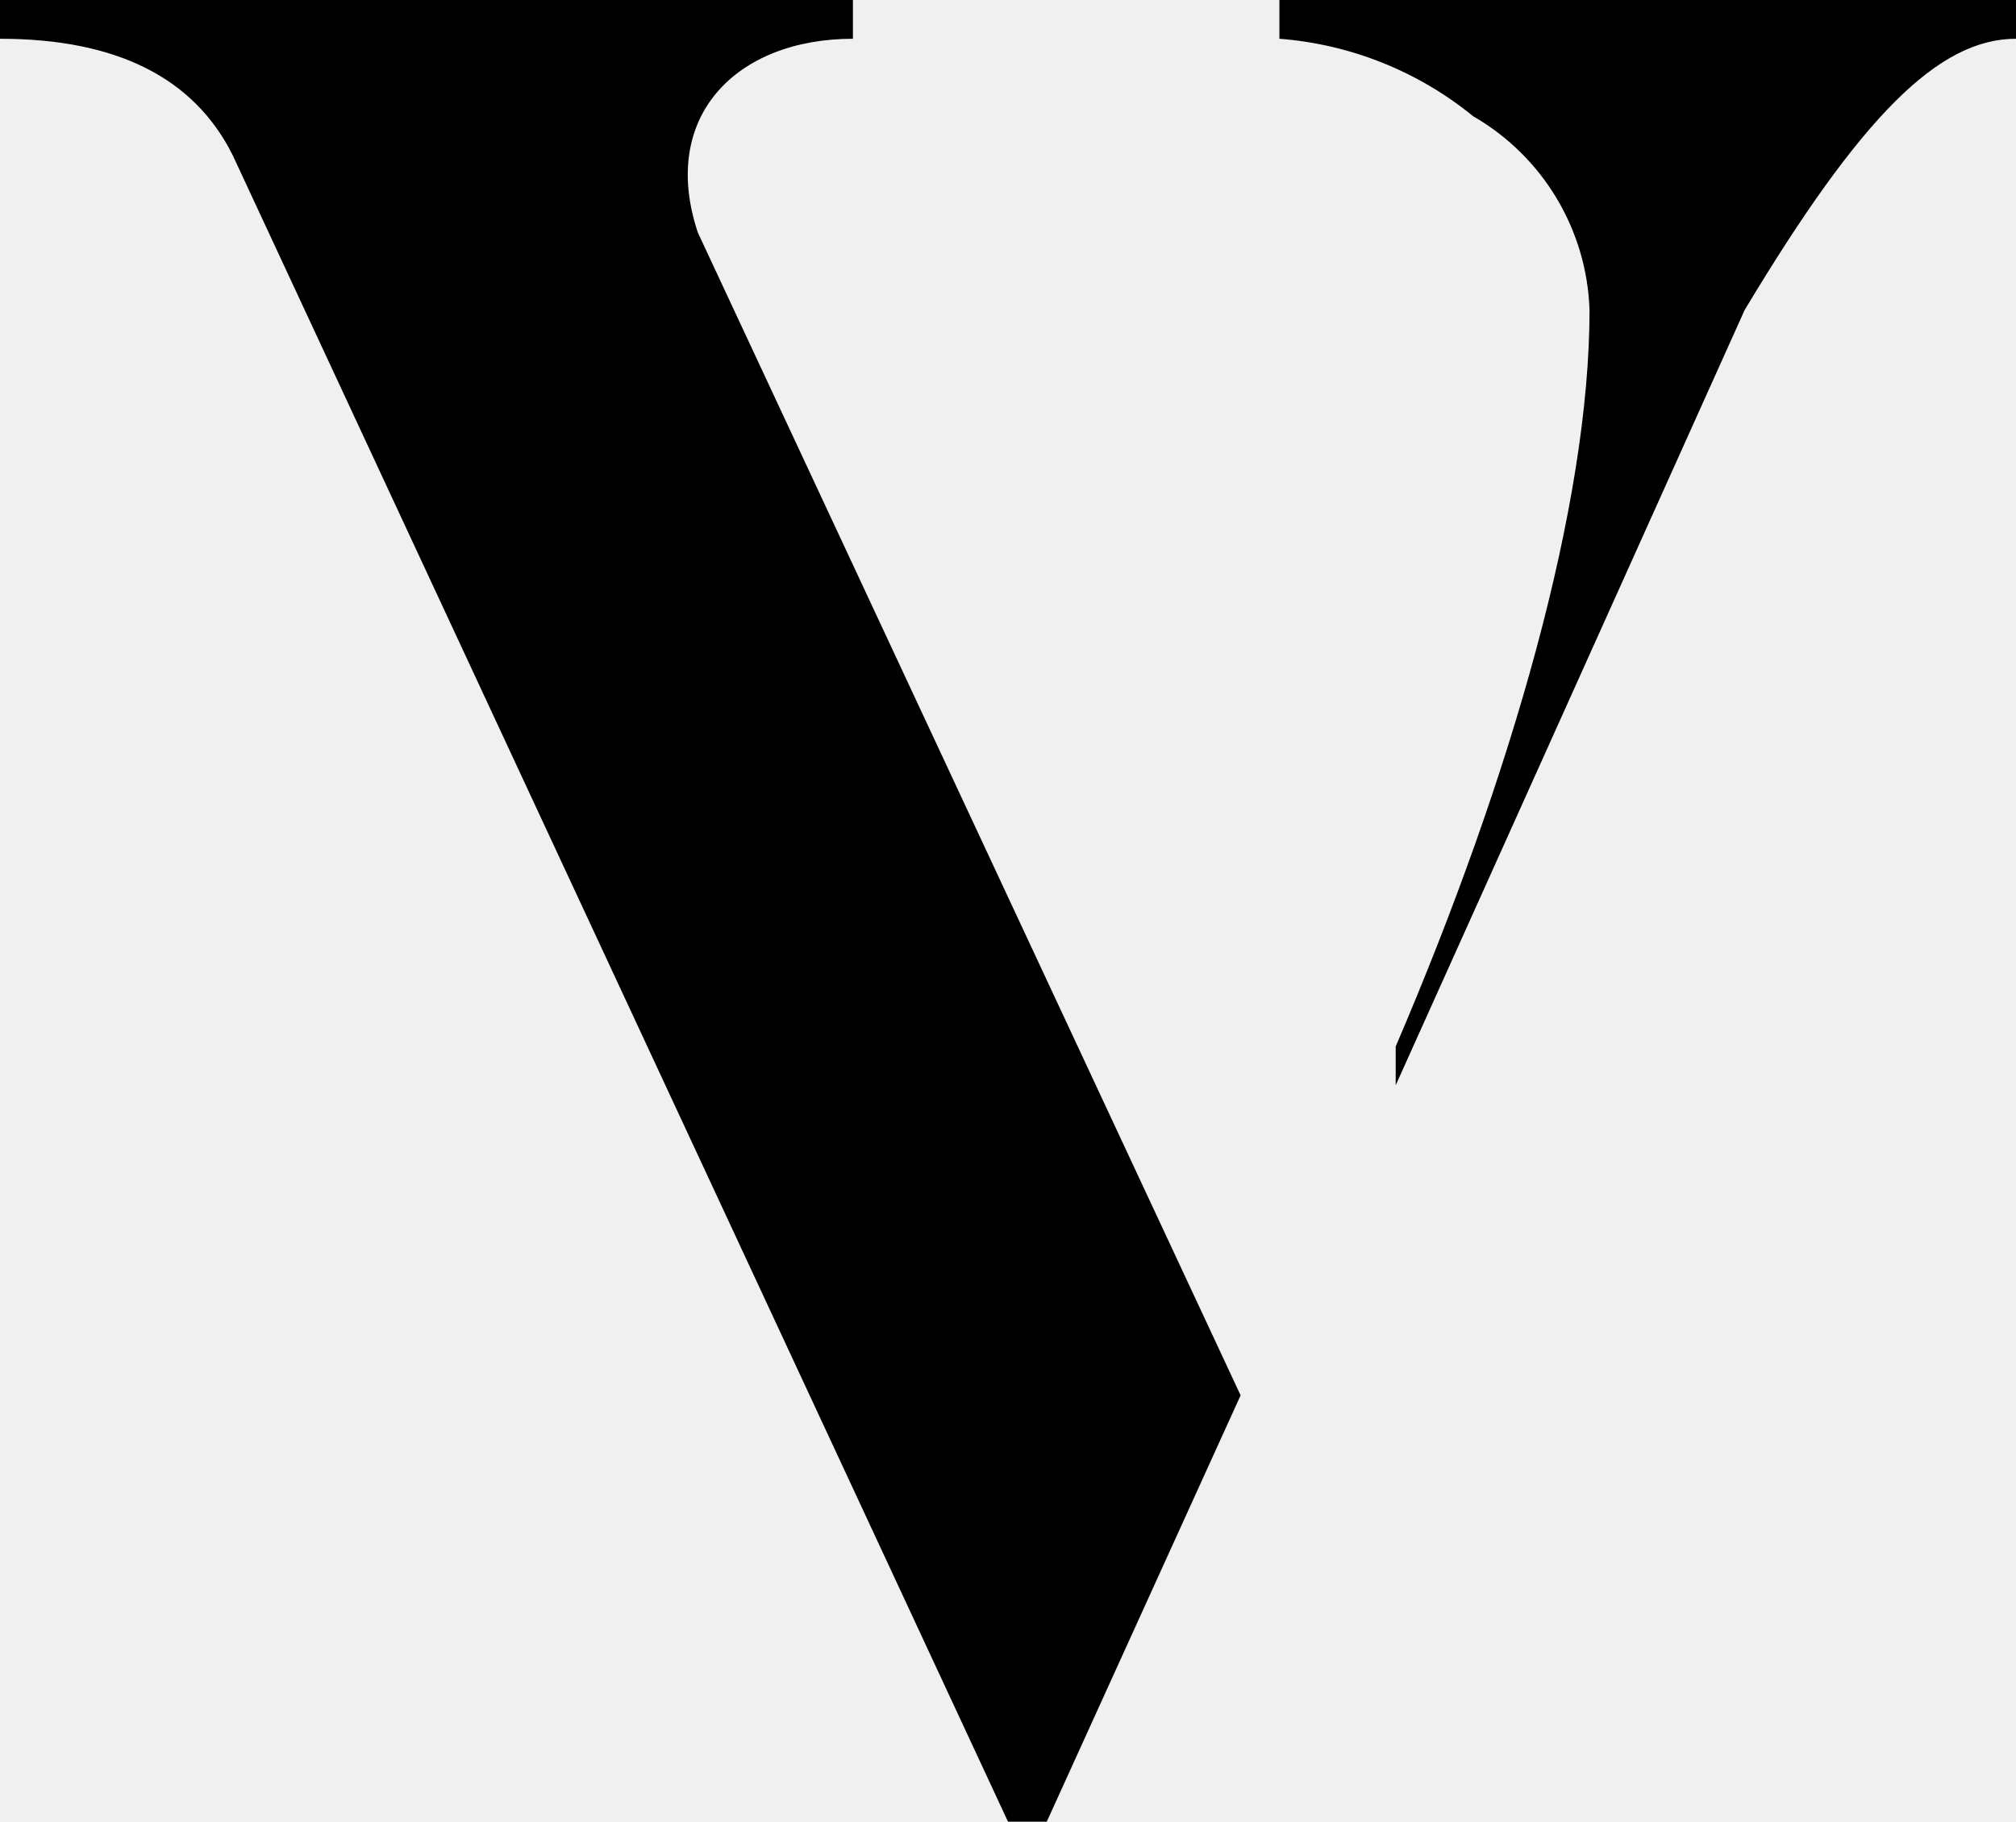
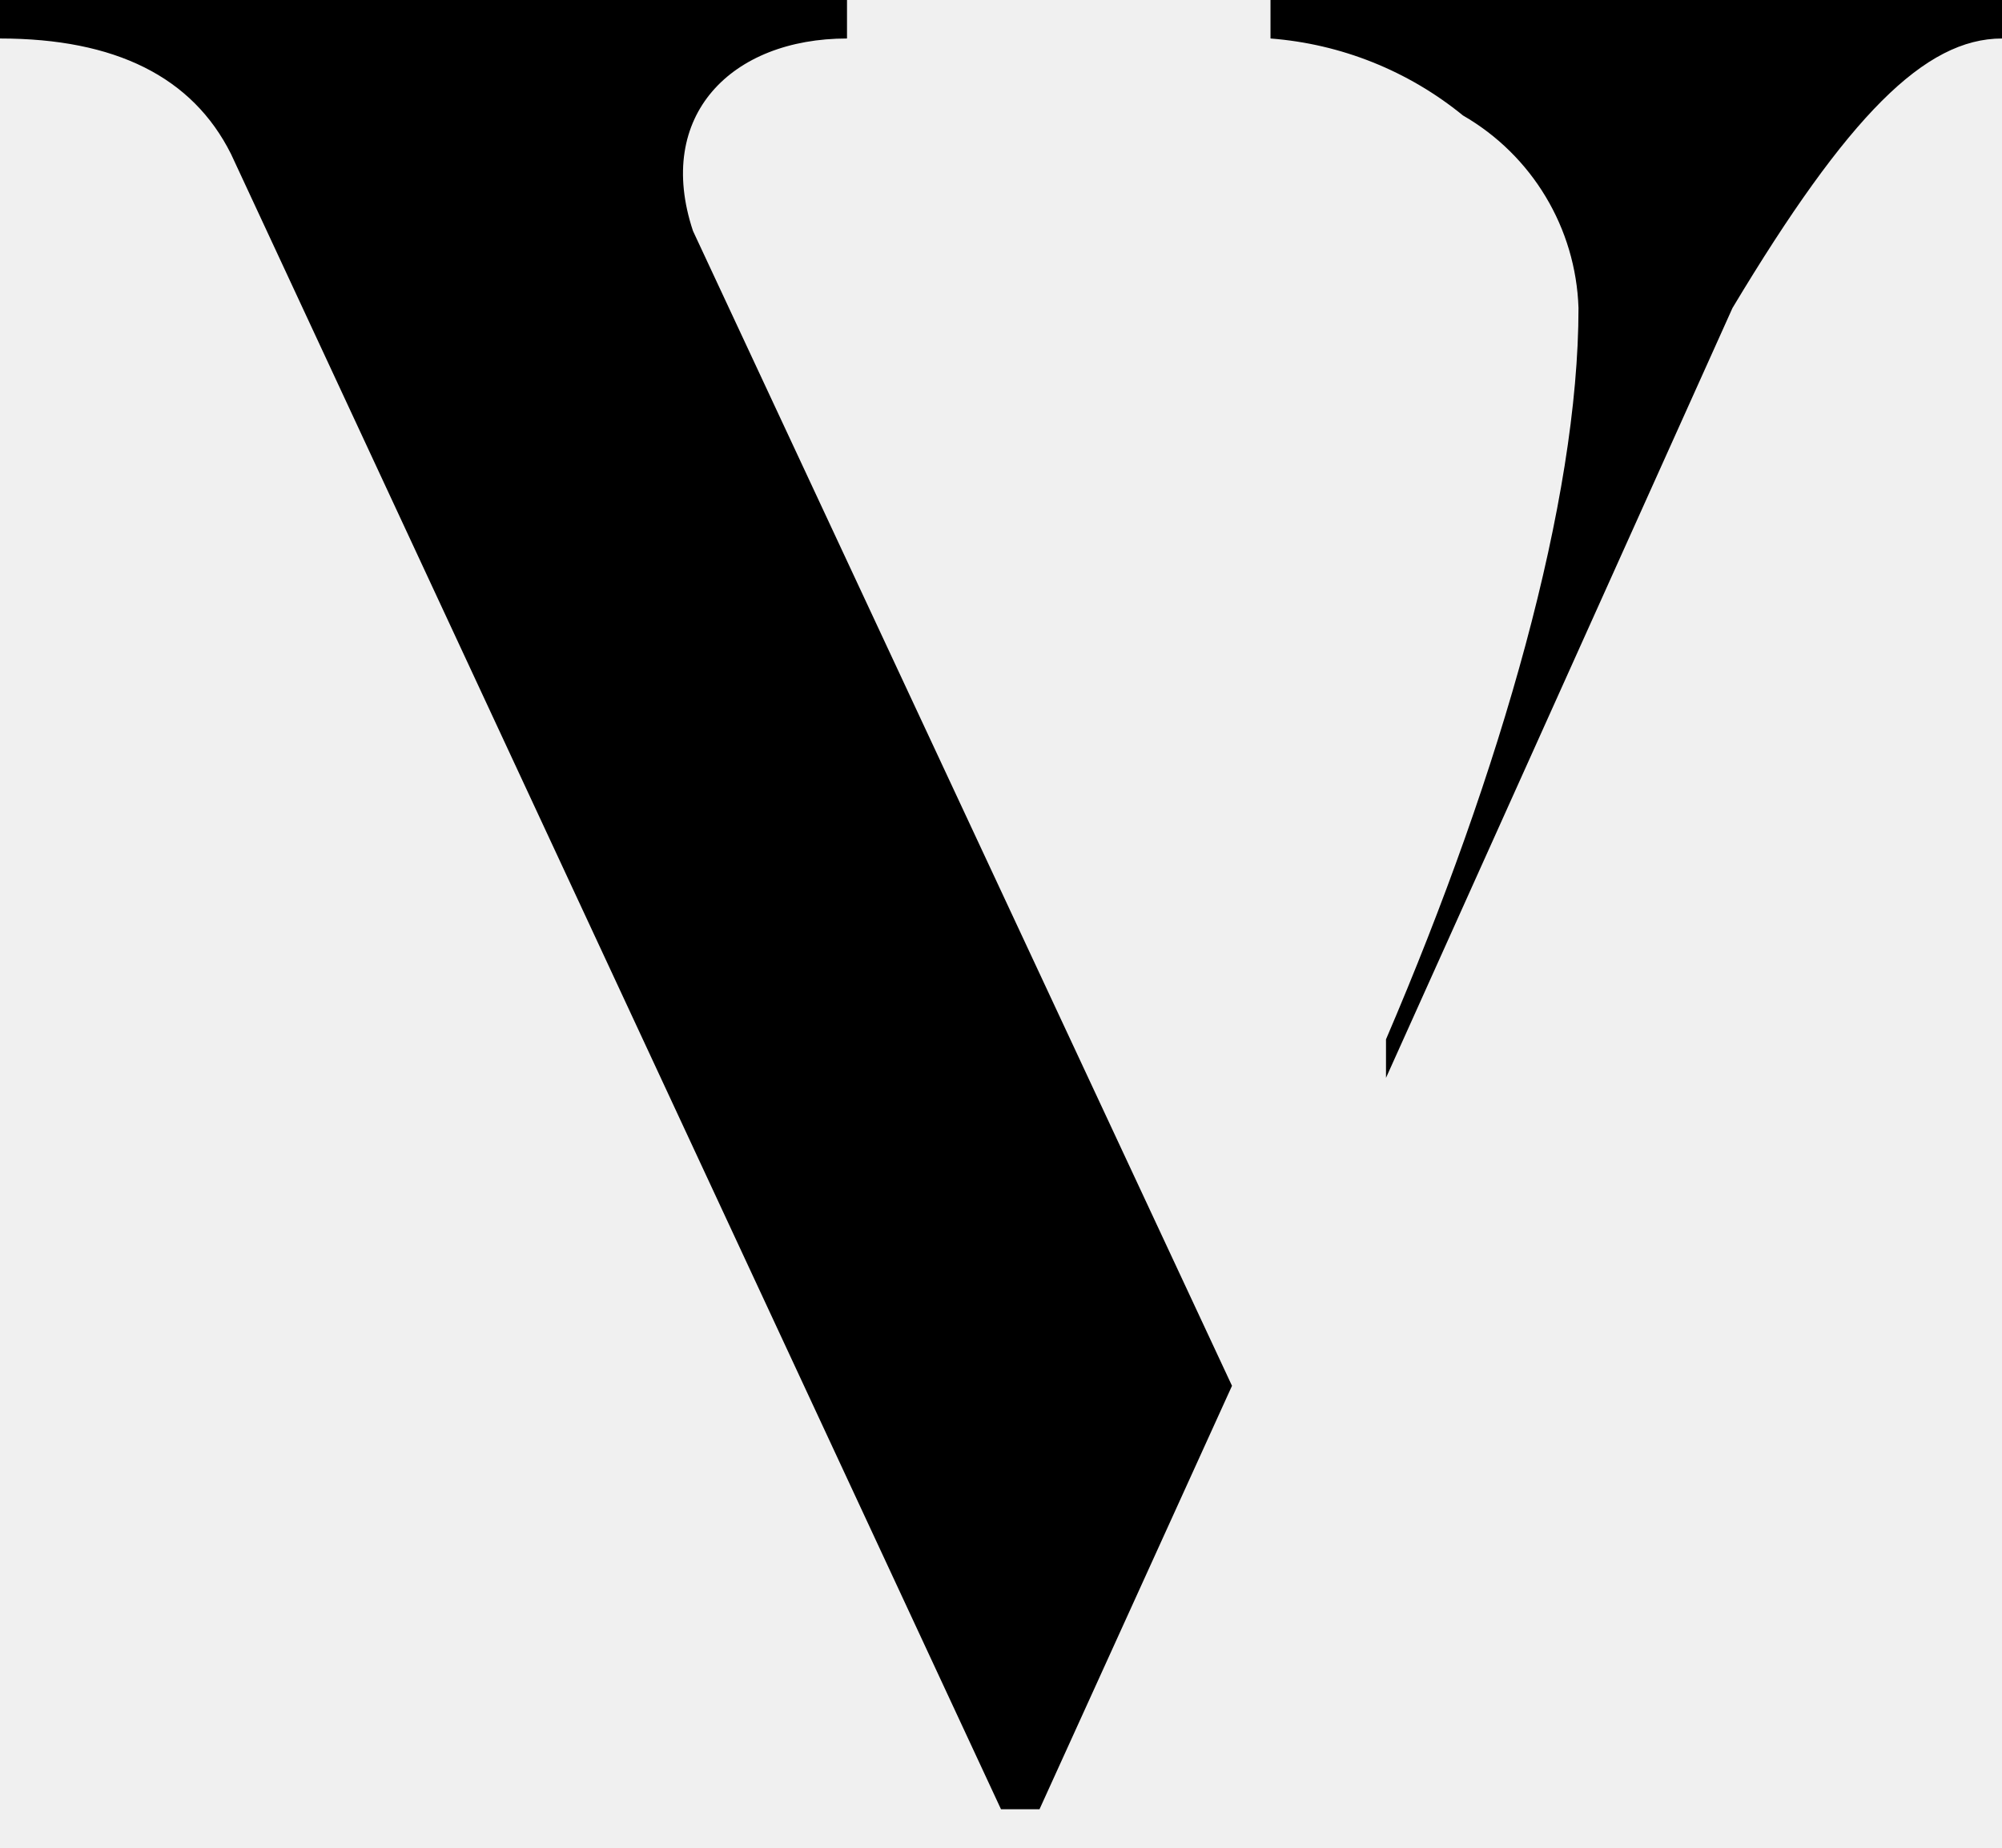
- <svg xmlns="http://www.w3.org/2000/svg" viewBox="0 0 52 47">
-   <style>
-         #viivue-logo {
-             fill: #000;
-         }
-         @media (prefers-color-scheme: dark) {
-             #viivue-logo {
-                 fill: #fff;
-             }
-         }
-     </style>
-   <path id="viivue-logo" d="M26 47 6 4C5 2 3 1 0 1V0h22v1c-3 0-5 2-4 5l14 30-5 11Zm10-19v-1c3-7 5-14 5-19a6 6 0 0 0-3-5 9 9 0 0 0-5-2V0h19v1c-2 0-4 2-7 7Z" />
+ <svg xmlns="http://www.w3.org/2000/svg" viewBox="0 0 52 48">
+   <path id="viivue-logo" fill="#000" d="M26 47 6 4C5 2 3 1 0 1V0h22v1c-3 0-5 2-4 5l14 30-5 11Zm10-19v-1c3-7 5-14 5-19a6 6 0 0 0-3-5 9 9 0 0 0-5-2V0h19v1c-2 0-4 2-7 7Z" />
</svg>
